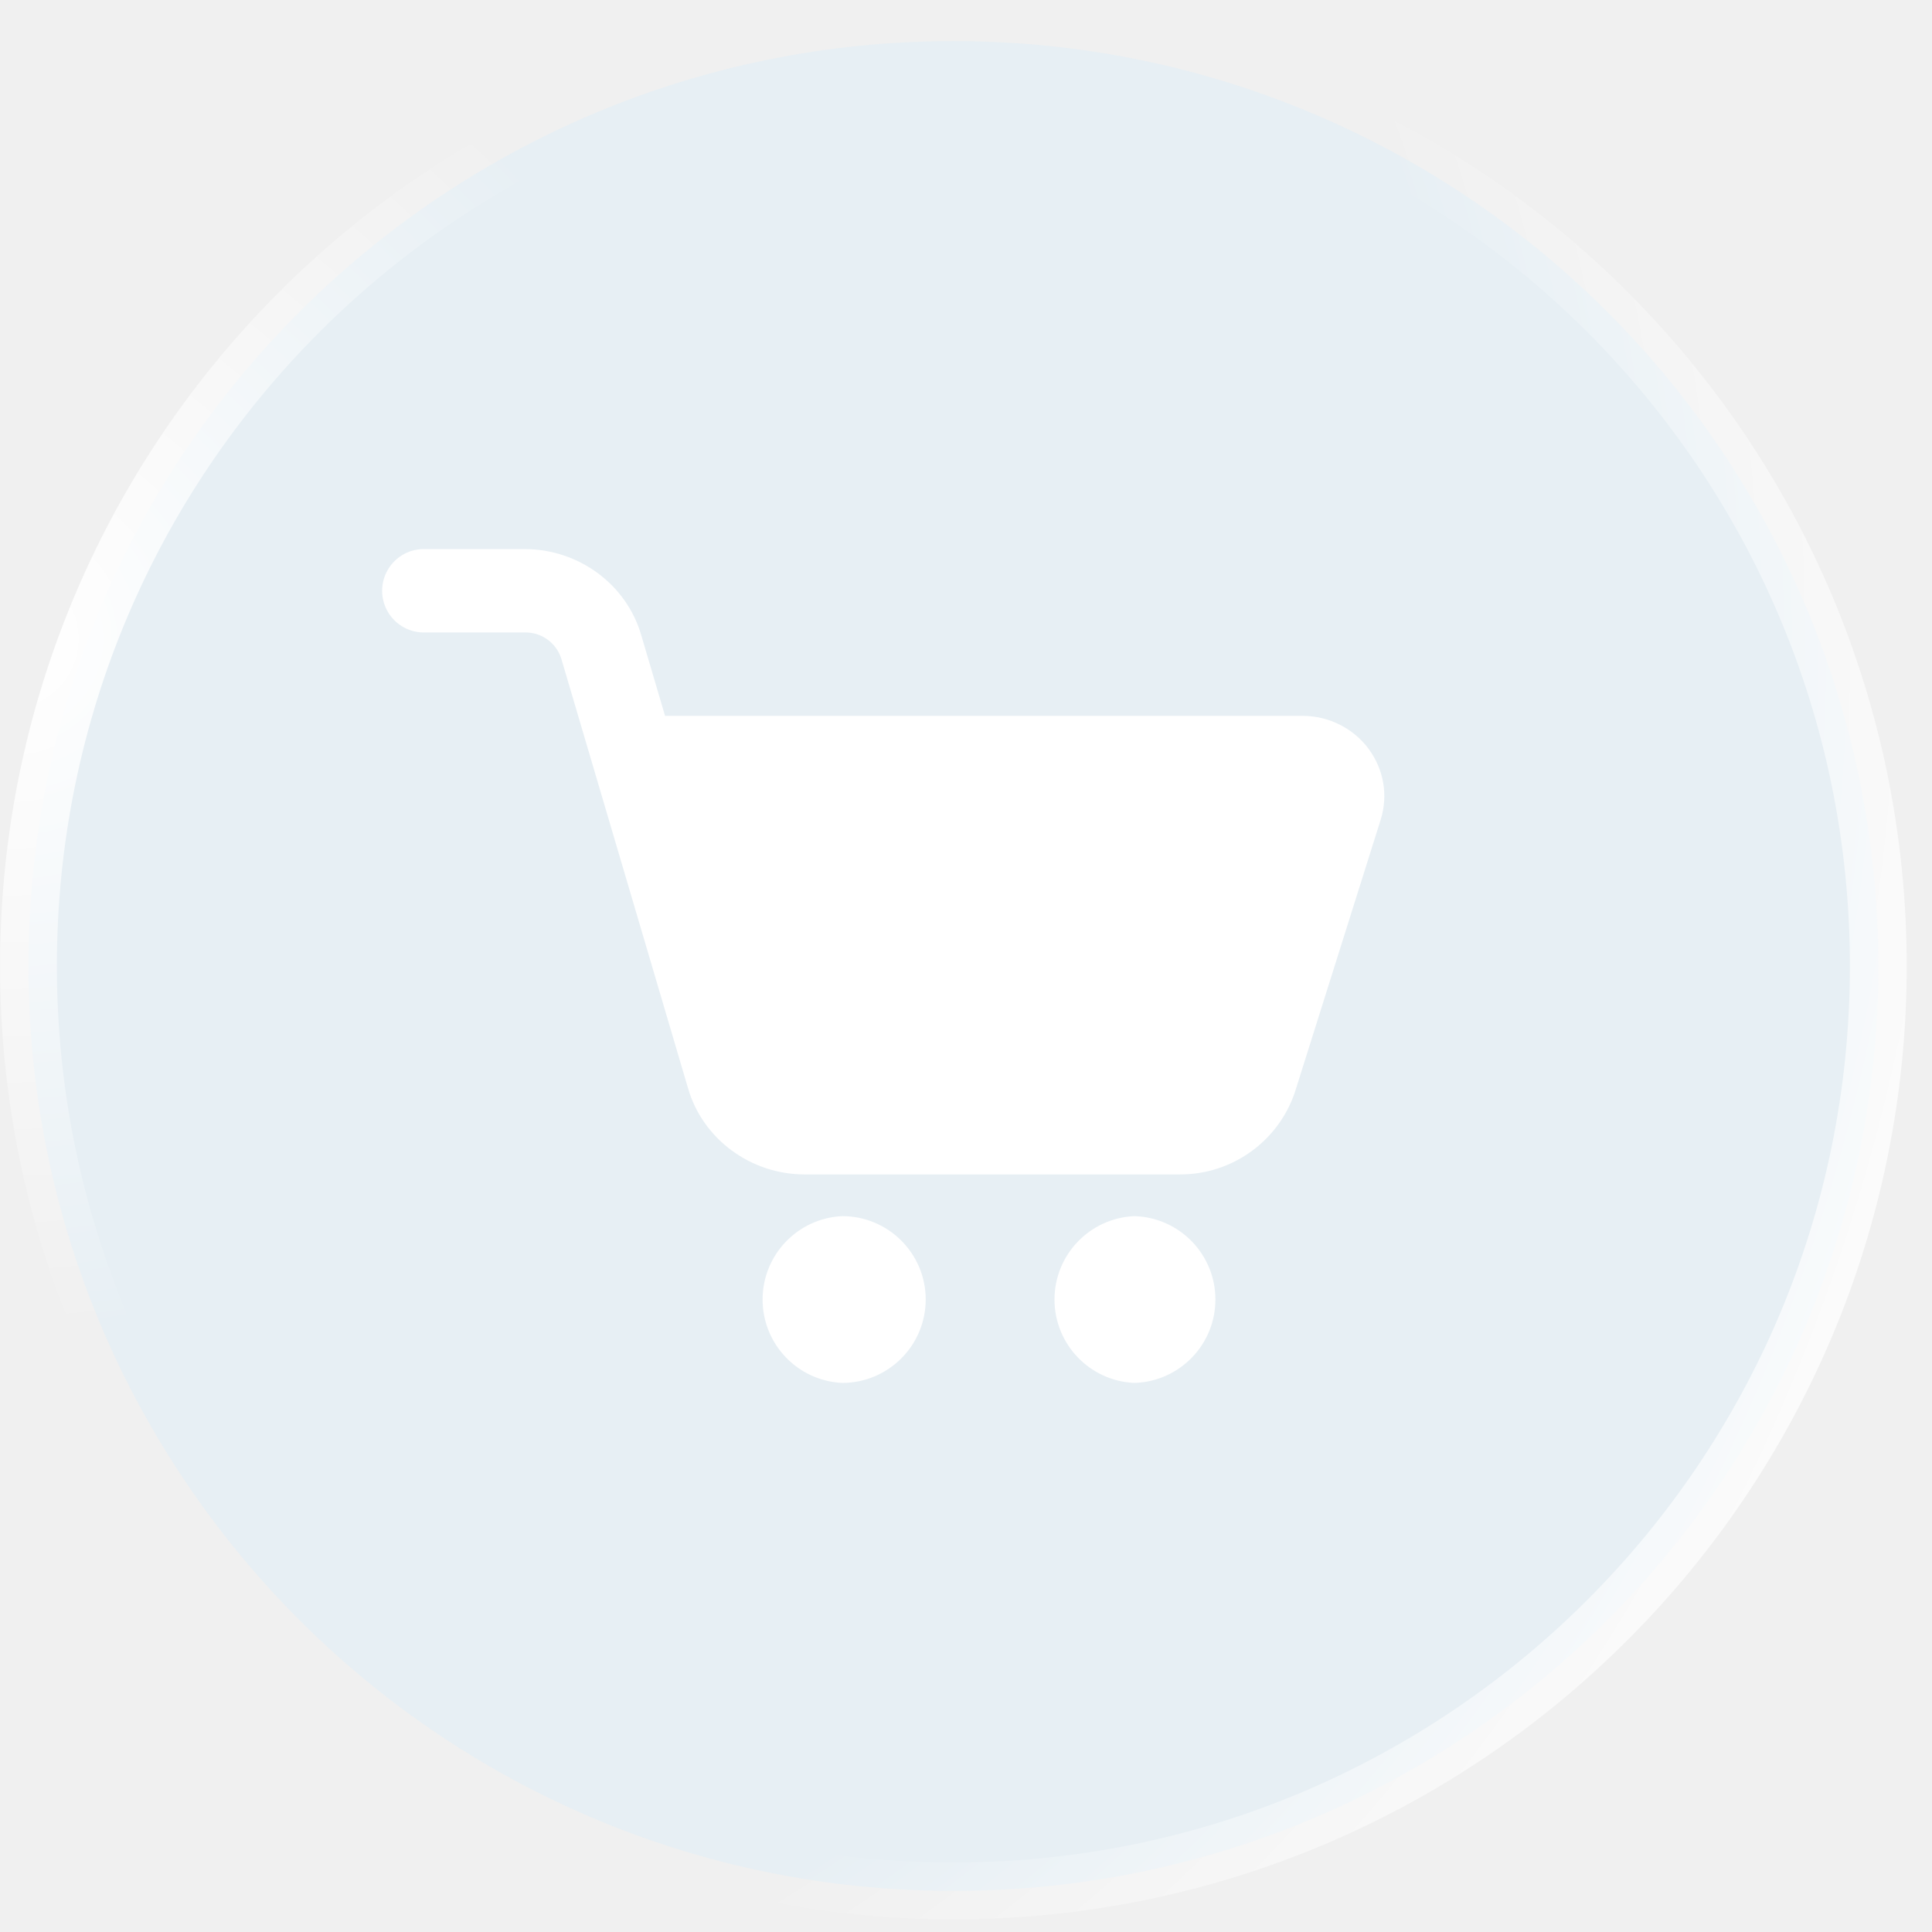
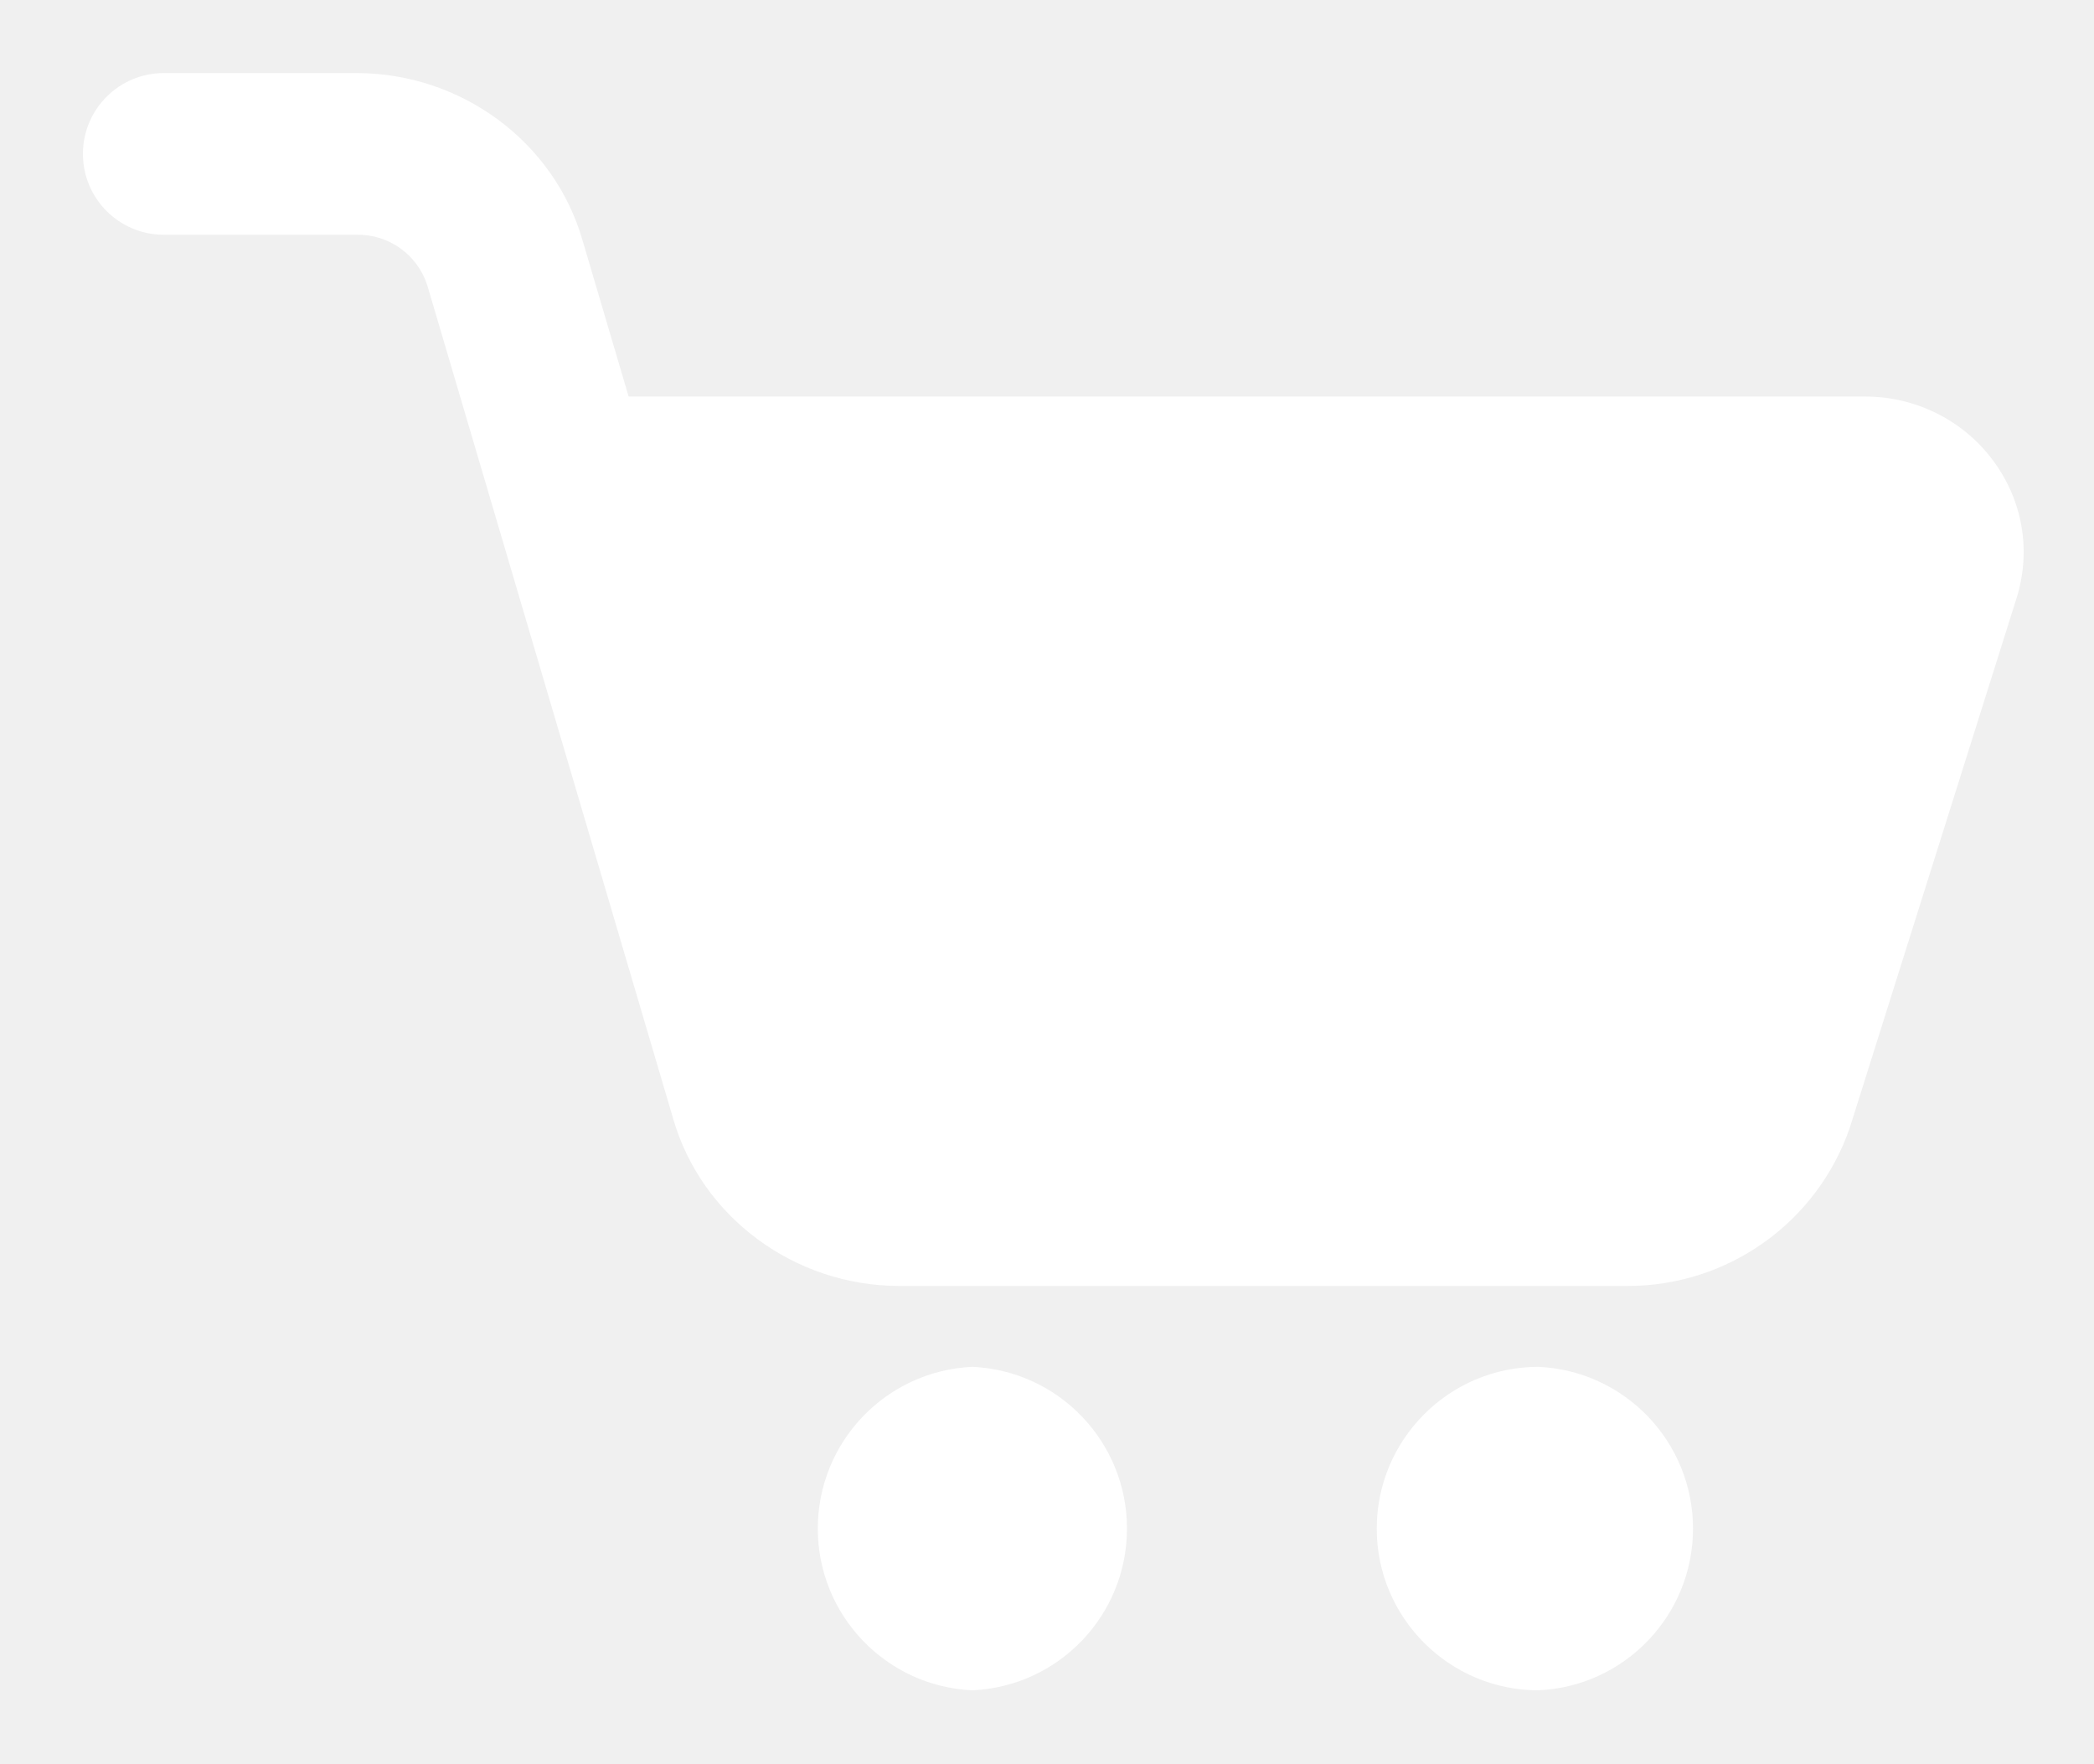
- <svg xmlns="http://www.w3.org/2000/svg" width="34" height="34" fill="none">
-   <circle cx="16.778" cy="17" r="16.277" fill="#CEEDFF" fill-opacity=".25" stroke="url(#paint0_radial_11_199)" />
-   <path d="M20.76 20.668h-6.6c-.95 0-1.795-.624-2.052-1.518l-2.23-7.558a.66.66 0 00-.644-.462H7.486a.734.734 0 110-1.467h1.748c.952 0 1.795.624 2.052 1.519l.418 1.416h11.221c.458 0 .893.218 1.162.583.267.363.344.816.211 1.244l-1.513 4.805a2.13 2.13 0 01-2.025 1.438zm-5.937 3.669a1.469 1.469 0 010-2.935c.81 0 1.468.658 1.468 1.467a1.47 1.47 0 01-1.468 1.468zm5.137 0a1.469 1.469 0 010-2.935 1.468 1.468 0 01-.001 2.935z" fill="#fff" />
-   <defs>
-     <radialGradient id="paint0_radial_11_199" cx="0" cy="0" r="1" gradientUnits="userSpaceOnUse" gradientTransform="rotate(28.099 -22.057 5.523) scale(38.0367)">
-       <stop stop-color="#fff" />
-       <stop offset=".328" stop-color="#fff" stop-opacity="0" />
-       <stop offset=".682" stop-color="#fff" stop-opacity="0" />
-       <stop offset="1" stop-color="#fff" />
-     </radialGradient>
-   </defs>
+ <svg xmlns="http://www.w3.org/2000/svg" width="19" height="16" fill="none">
+   <path d="M14.76 11.668h-6.6c-.95 0-1.795-.624-2.052-1.518l-2.23-7.558a.66.66 0 00-.644-.462H1.486a.733.733 0 110-1.467h1.748c.952 0 1.795.624 2.052 1.519l.418 1.416h11.222c.457 0 .892.218 1.16.583.268.362.345.816.212 1.244l-1.513 4.805a2.13 2.13 0 01-2.025 1.438zm-5.937 3.669a1.469 1.469 0 010-2.935 1.469 1.469 0 010 2.935zm5.137 0c-.81 0-1.468-.658-1.468-1.467 0-.81.658-1.468 1.467-1.468a1.469 1.469 0 010 2.935z" fill="#fff" />
</svg>
